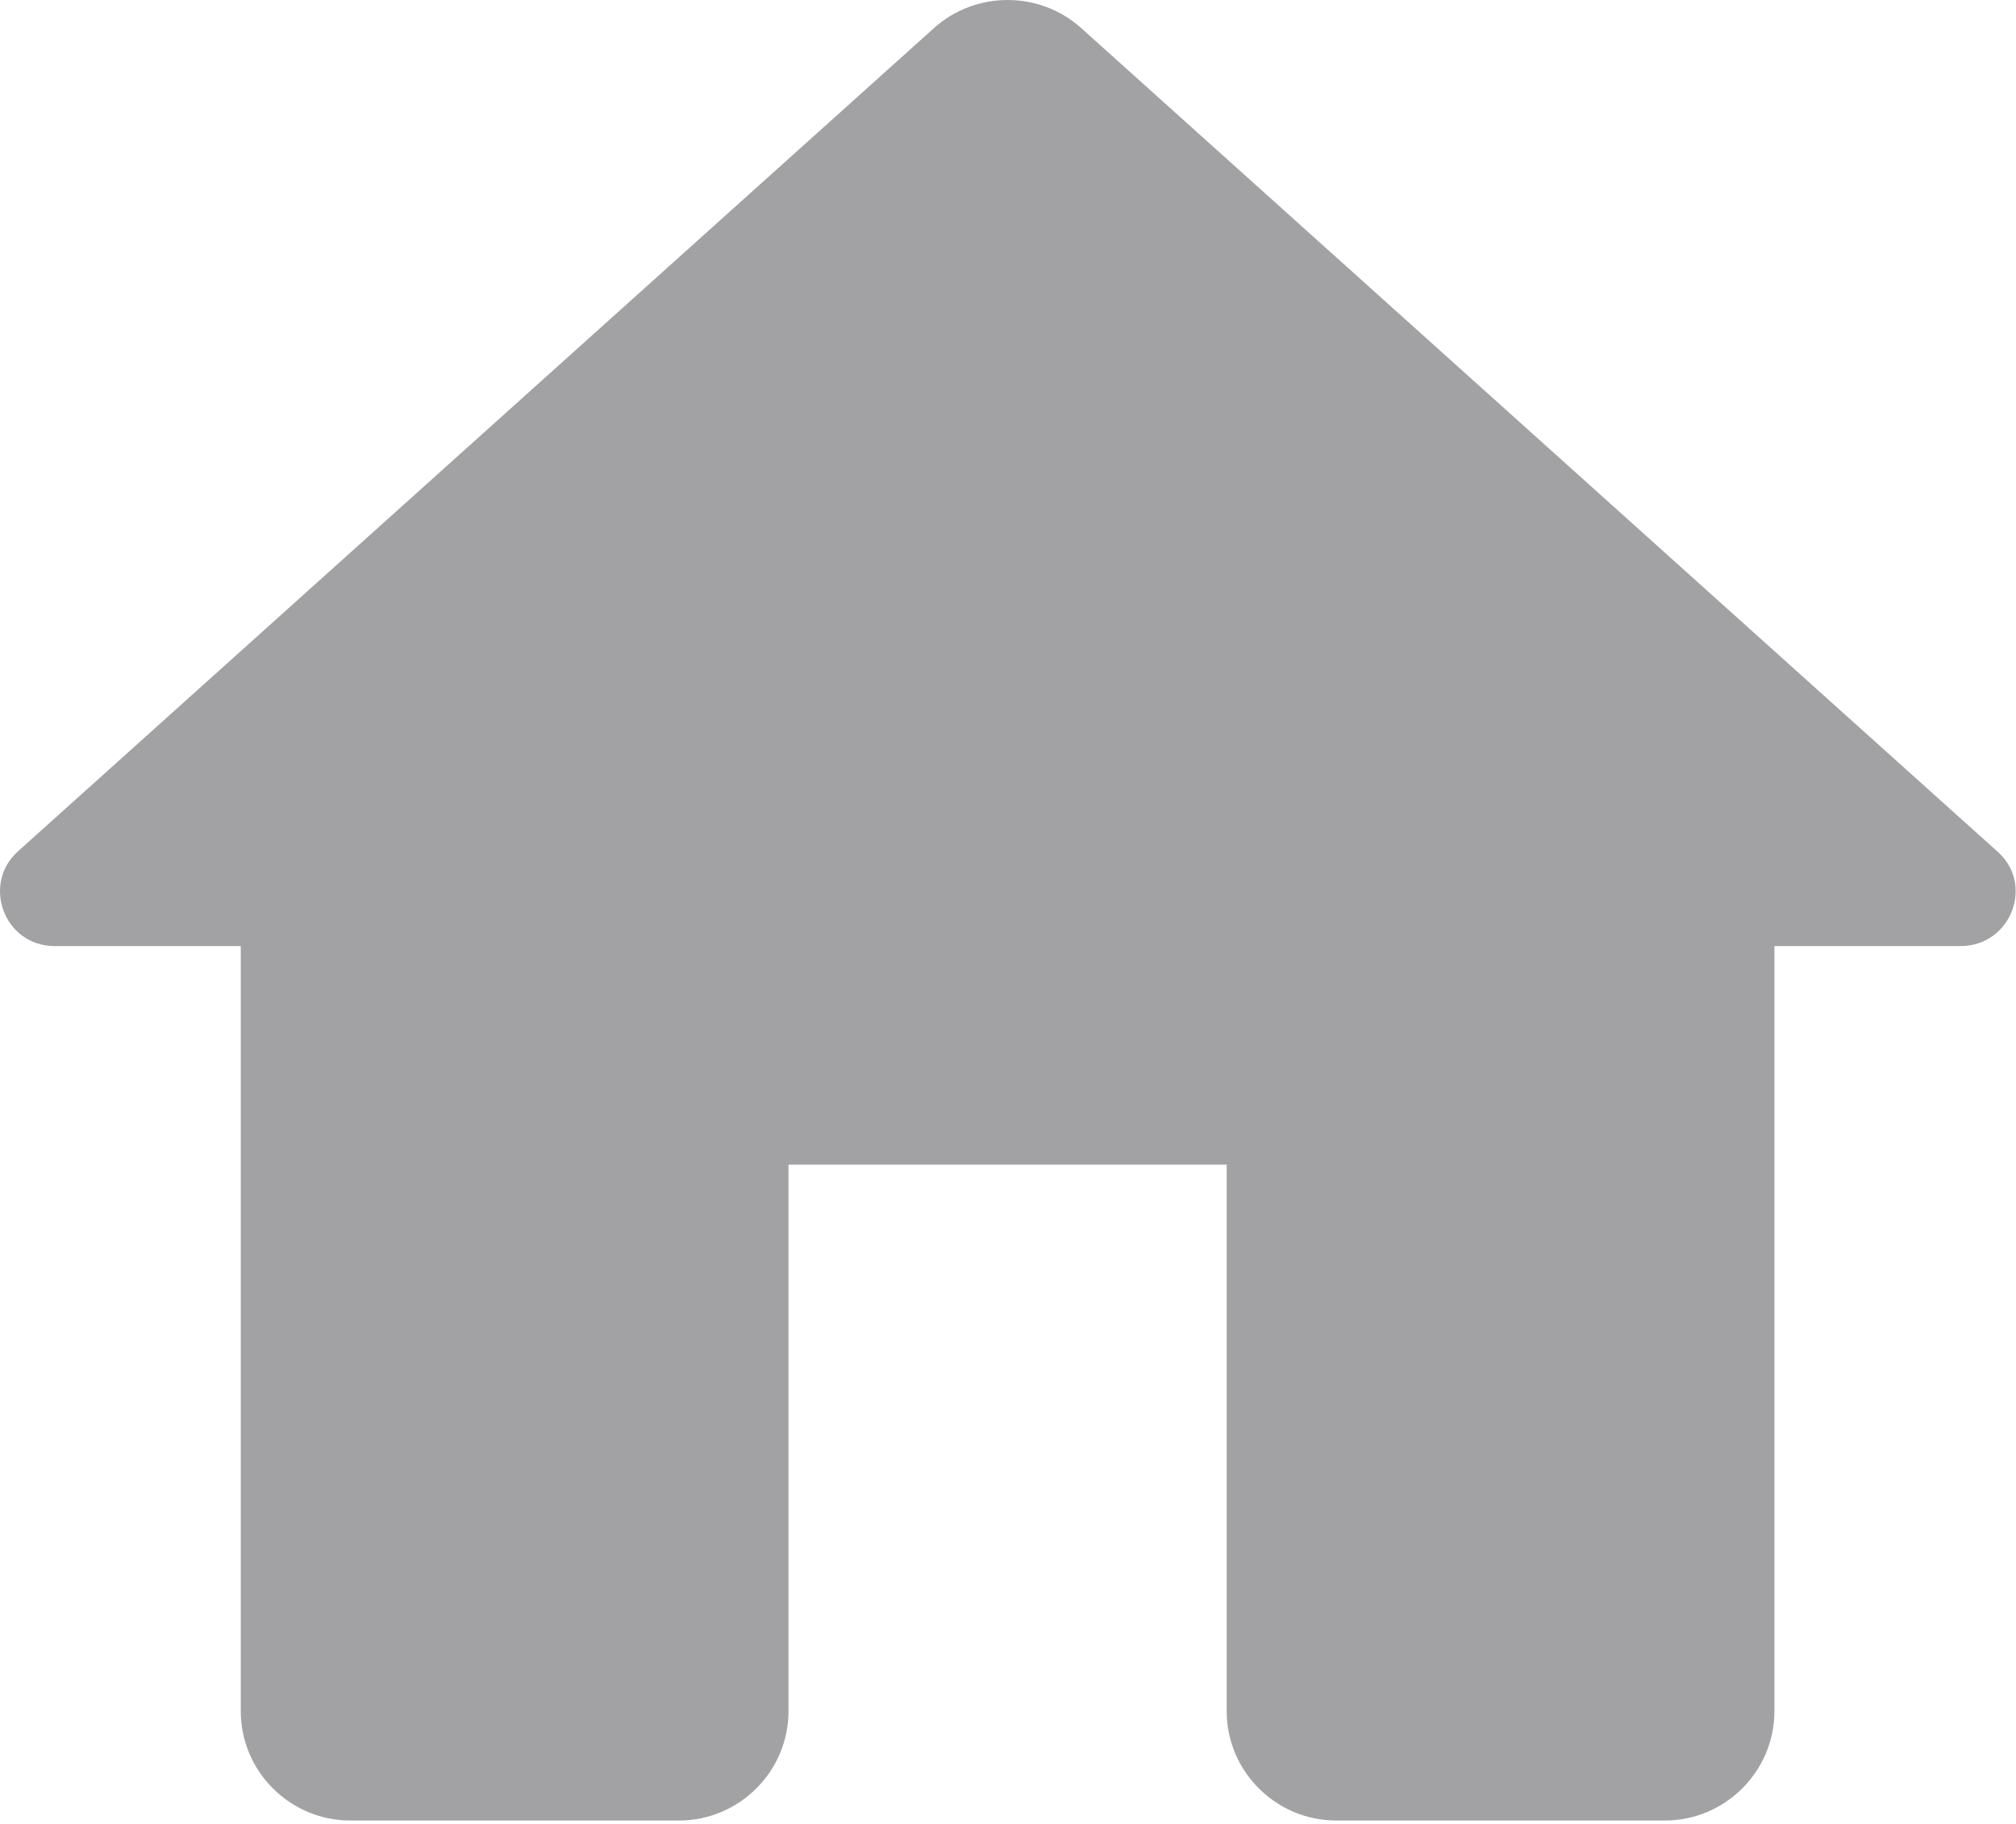
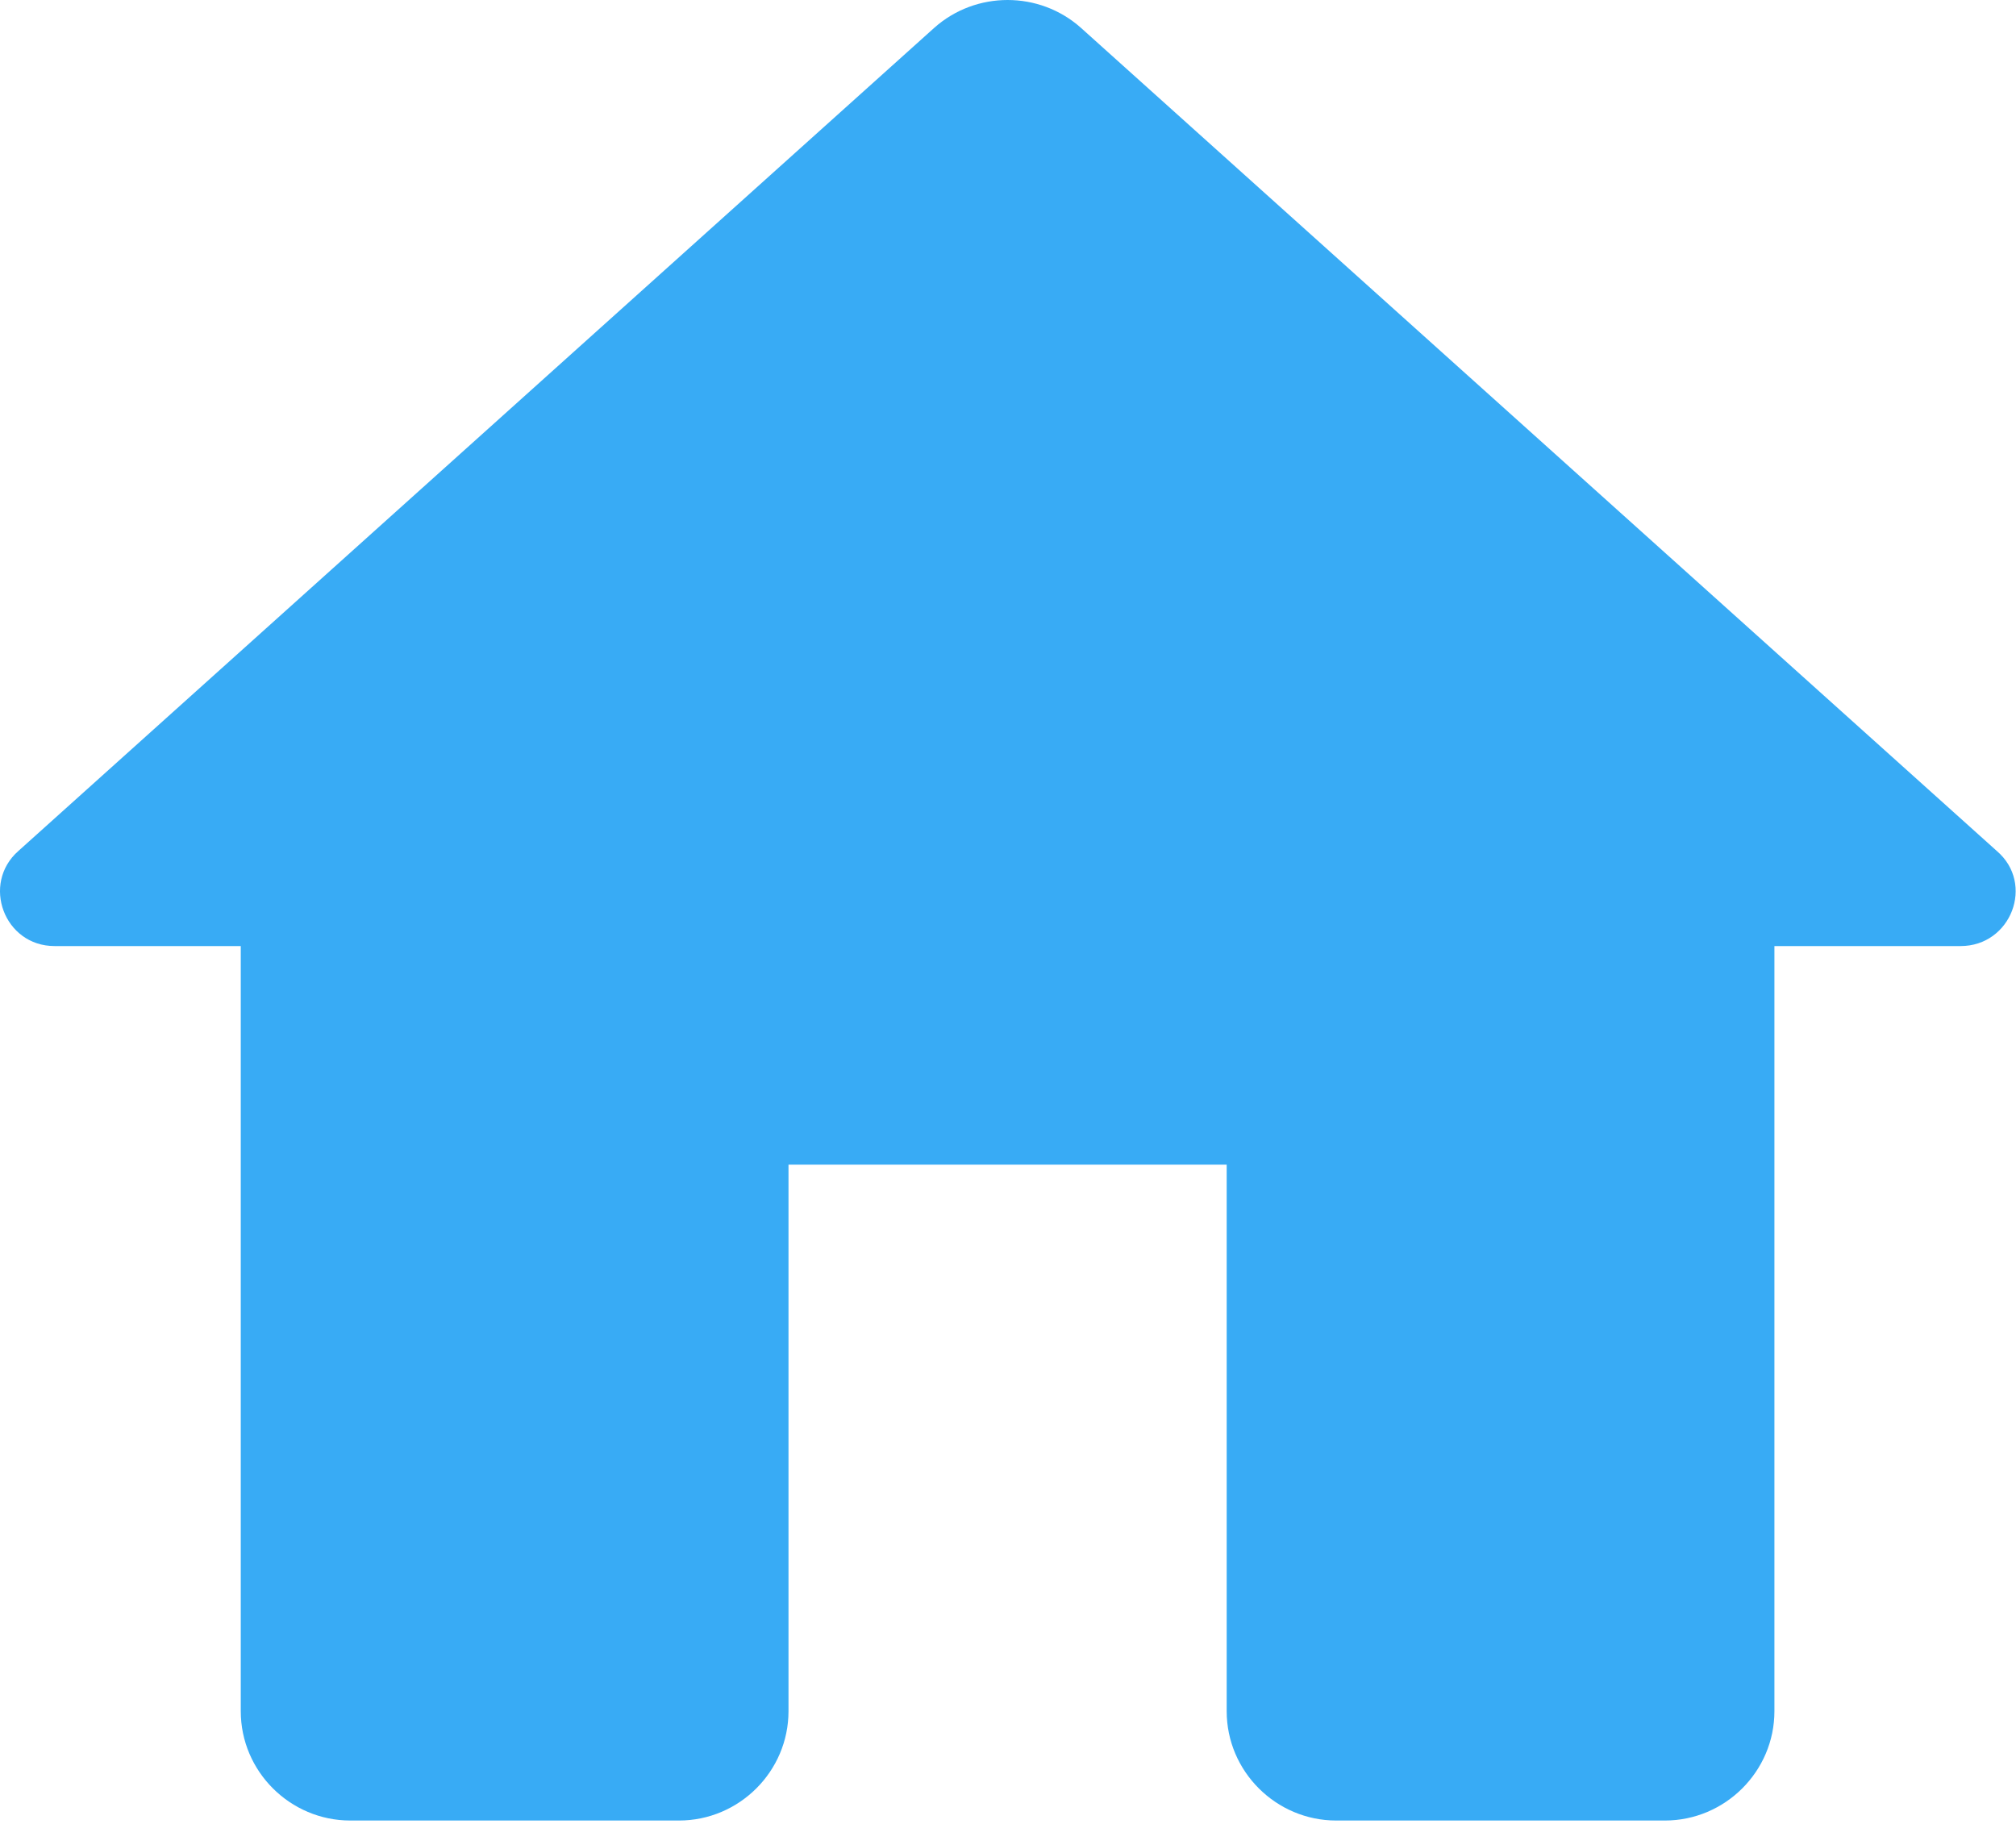
<svg xmlns="http://www.w3.org/2000/svg" width="649" height="587" viewBox="0 0 649 587" fill="none">
-   <path d="M253.837 550.907V374.954H394.9V550.907C394.9 570.262 410.769 586.097 430.165 586.097H535.962C555.358 586.097 571.228 570.262 571.228 550.907V304.573H631.18C647.402 304.573 655.16 284.515 642.817 273.958L347.996 8.974C334.595 -2.991 314.141 -2.991 300.74 8.974L5.919 273.958C-6.071 284.515 1.335 304.573 17.557 304.573H77.509V550.907C77.509 570.262 93.378 586.097 112.774 586.097H218.571C237.967 586.097 253.837 570.262 253.837 550.907Z" fill="#A2A2A4" />
+   <path d="M253.837 550.907V374.954H394.9V550.907C394.9 570.262 410.769 586.097 430.165 586.097H535.962C555.358 586.097 571.228 570.262 571.228 550.907V304.573H631.18C647.402 304.573 655.16 284.515 642.817 273.958L347.996 8.974C334.595 -2.991 314.141 -2.991 300.74 8.974L5.919 273.958C-6.071 284.515 1.335 304.573 17.557 304.573H77.509V550.907C77.509 570.262 93.378 586.097 112.774 586.097H218.571C237.967 586.097 253.837 570.262 253.837 550.907Z" fill="#38ABF5" />
</svg>
